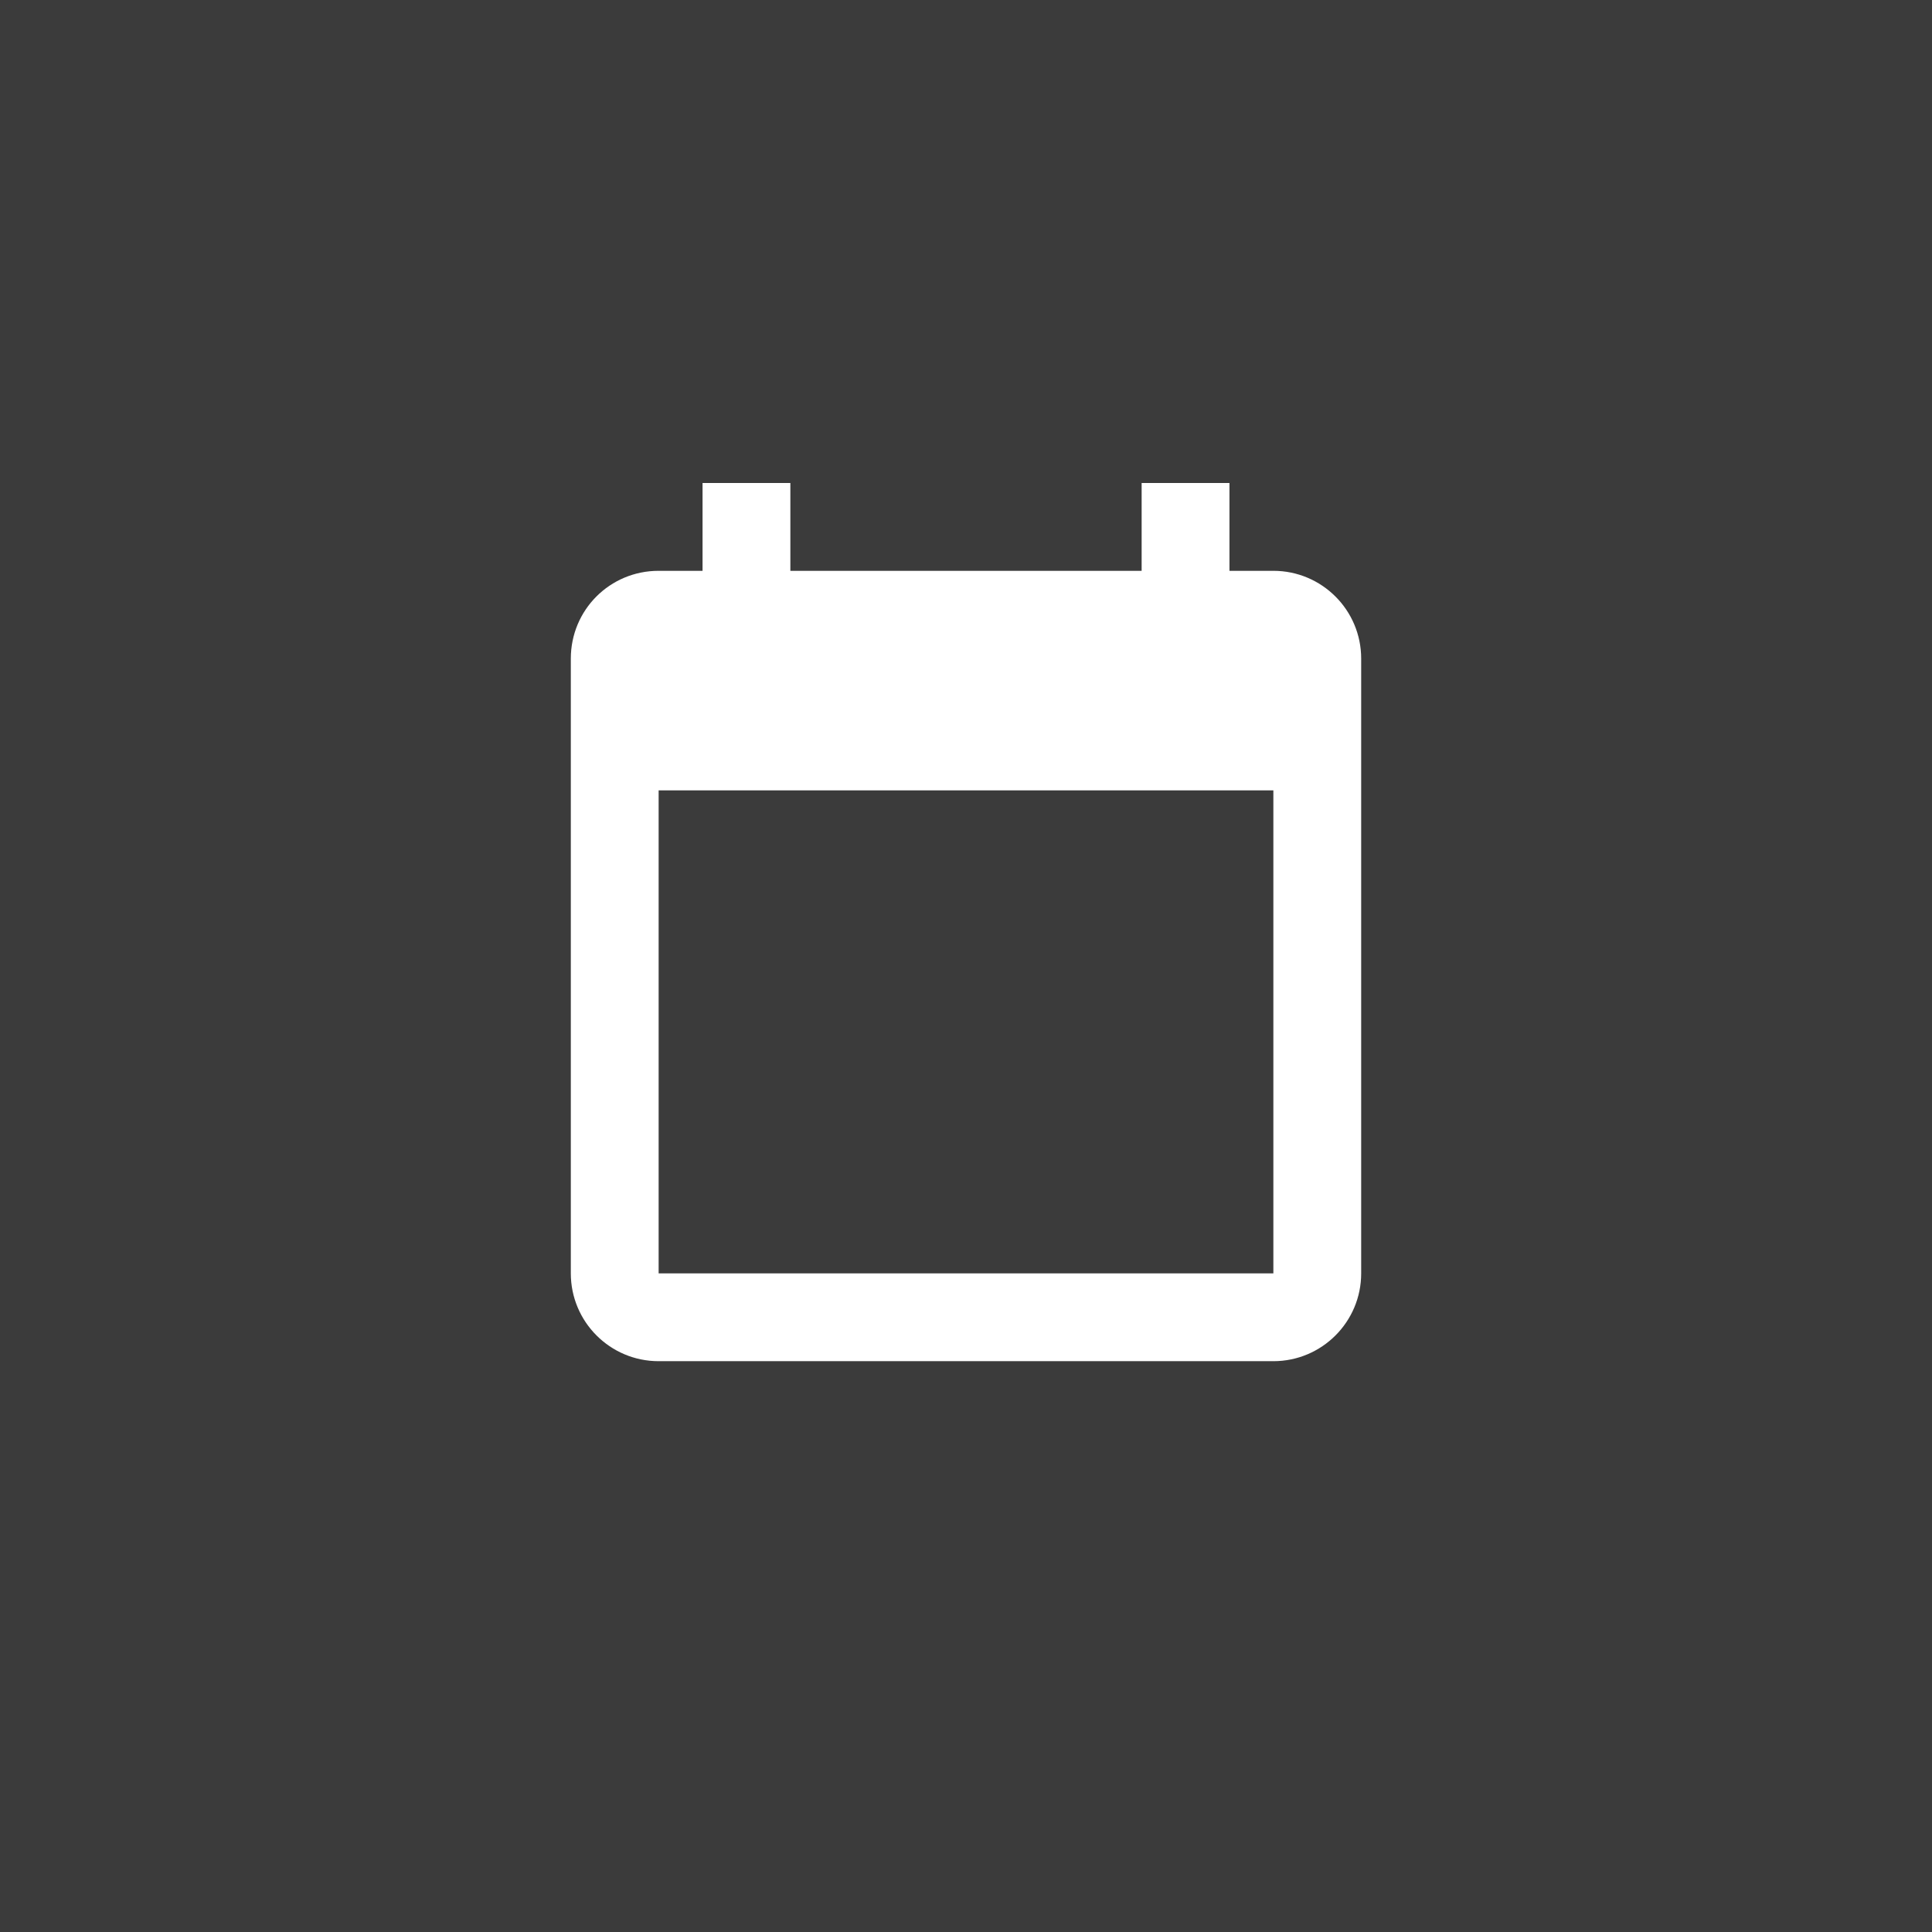
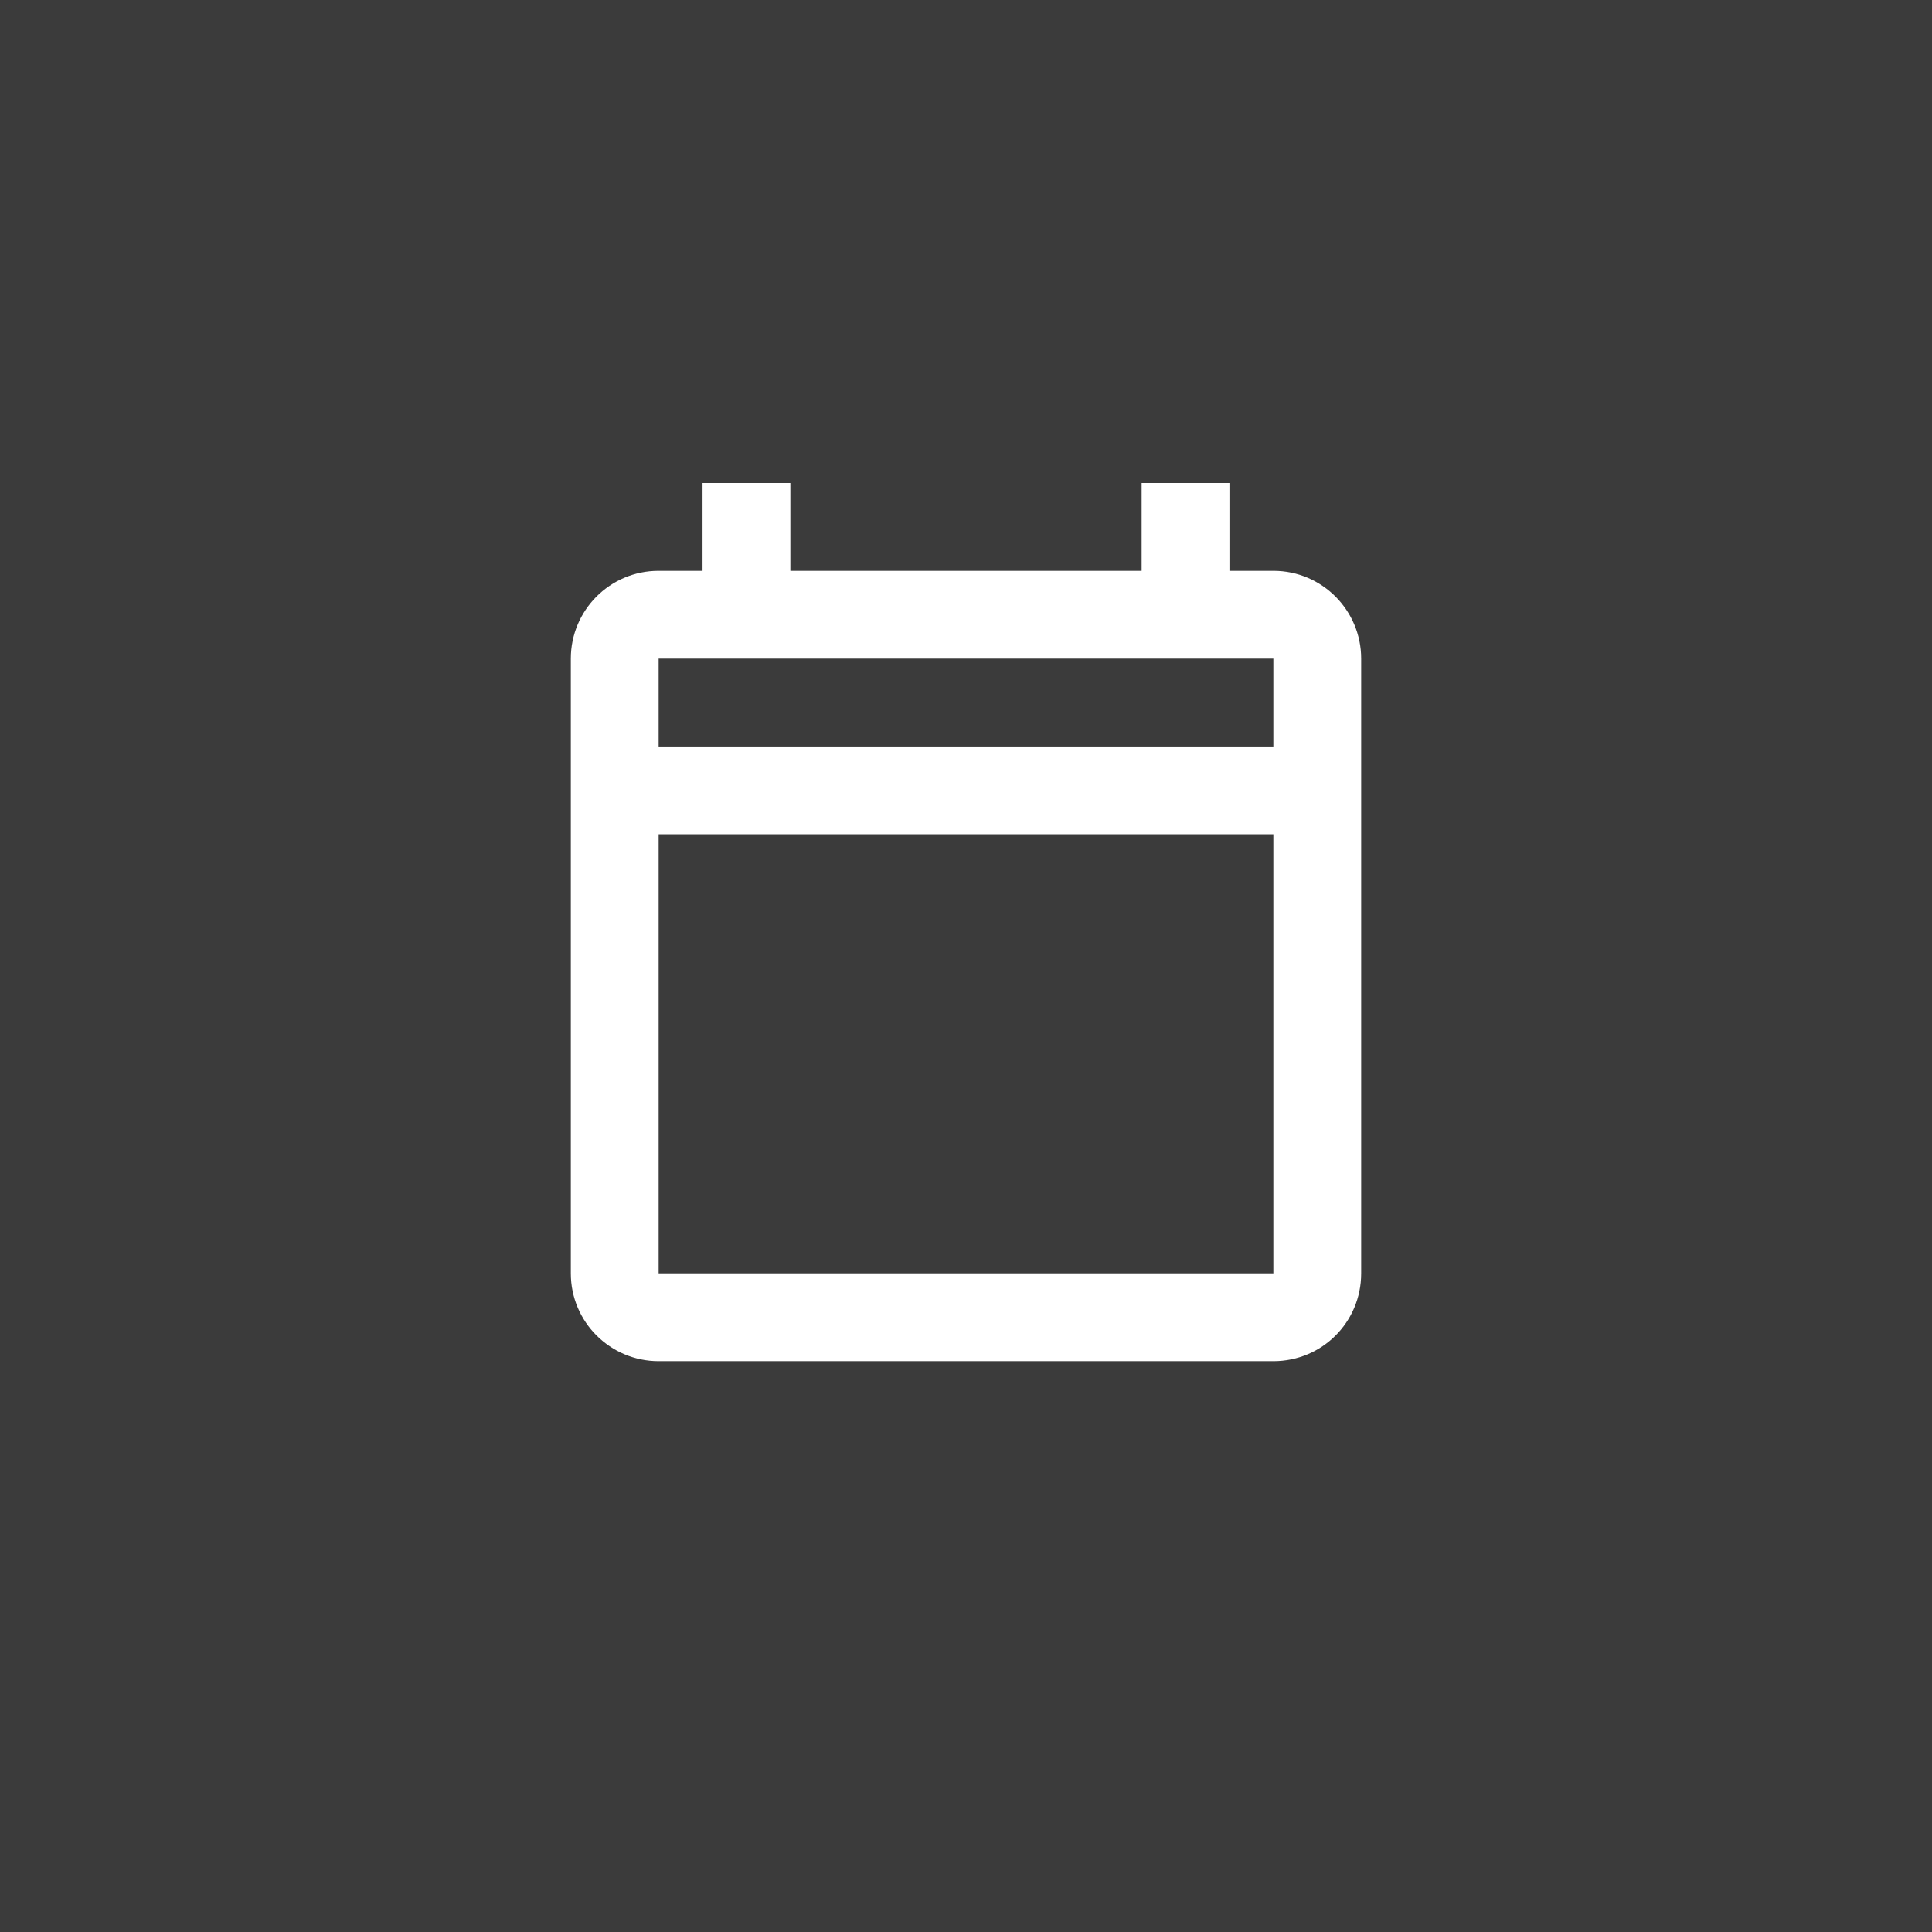
<svg xmlns="http://www.w3.org/2000/svg" viewBox="0 0 44 44" height="22" width="22" version="1.1">
  <rect width="44" height="44" fill="#3B3B3B" />
  <g transform="translate(10, 10)">
-     <path fill="#fff" d="M19,19H5V8H19M16,1V3H8V1H6V3H5C3.89,3 3,3.89 3,5V19A2,2 0 0,0 5,21H19A2,2 0 0,0 21,19V5C21,3.89 20.1,3 19,3H18V1" />
+     <path fill="#fff" d="M19 3H18V1H16V3H8V1H6V3H5C3.89 3 3 3.9 3 5V19C3 20.11 3.9 21 5 21H19C20.11 21 21 20.11 21 19V5C21 3.9 20.11 3 19 3M19 19H5V9H19V19M19 7H5V5H19V7Z" />
  </g>
</svg>
